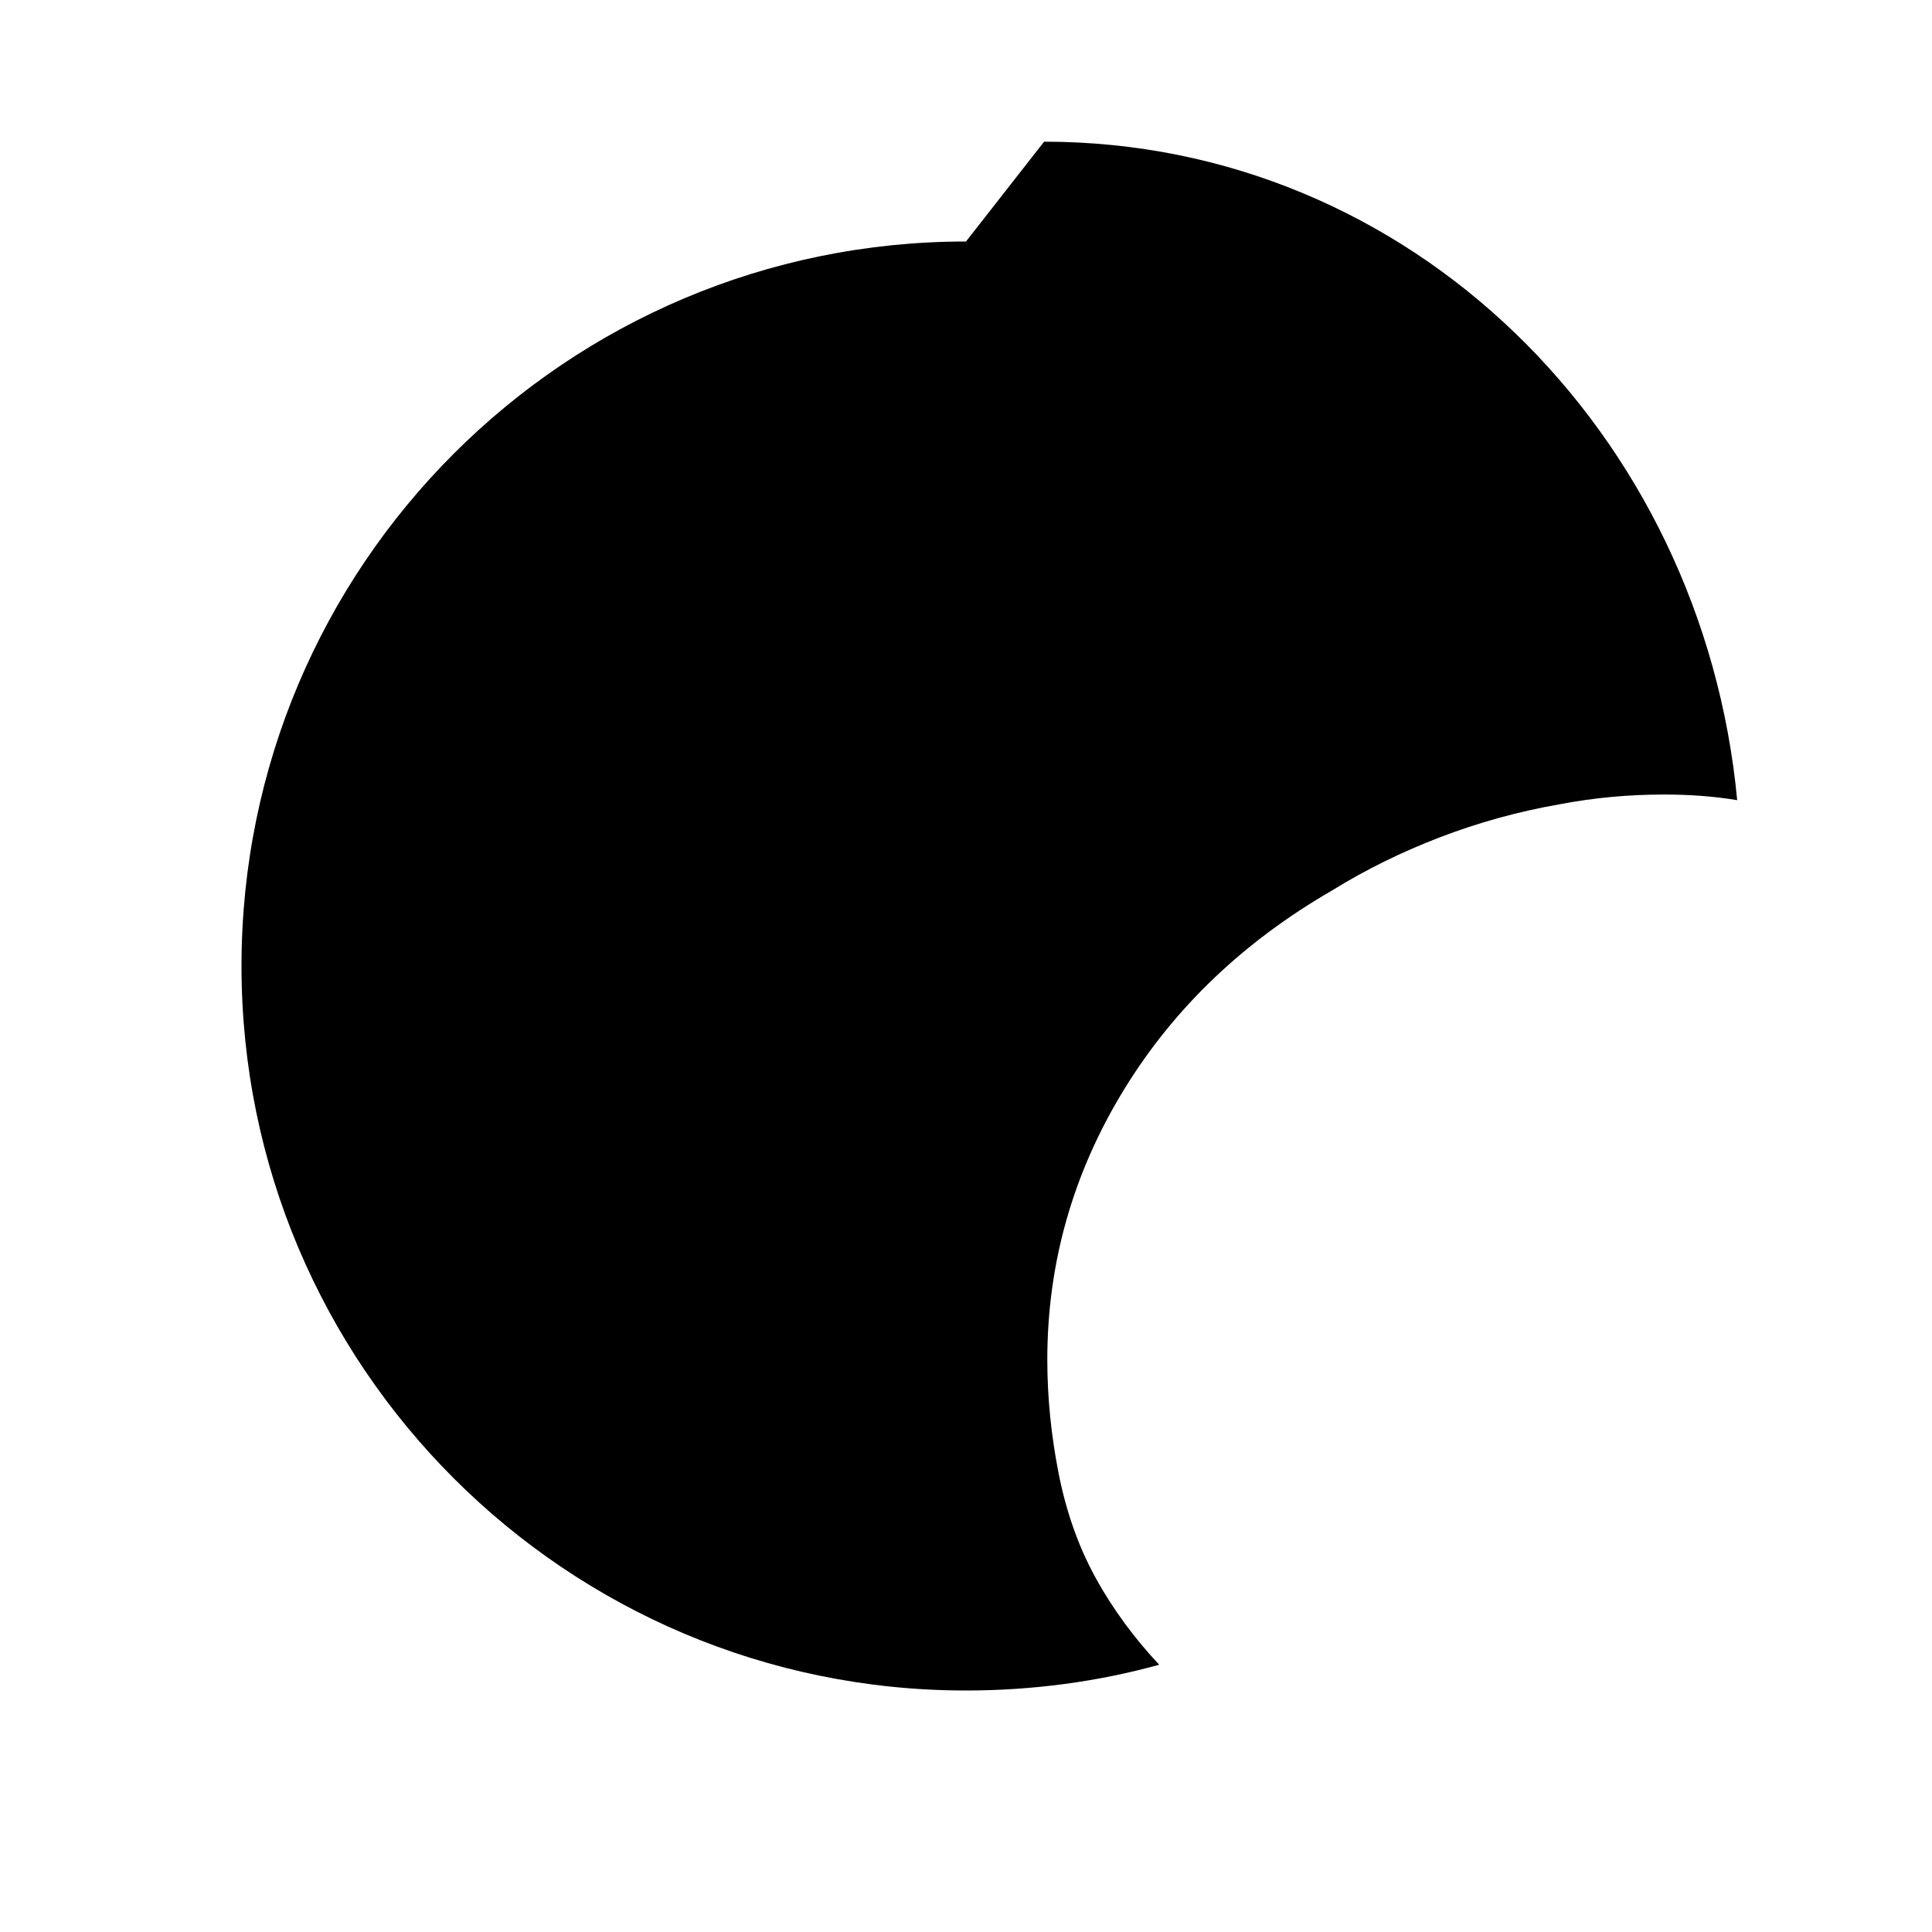
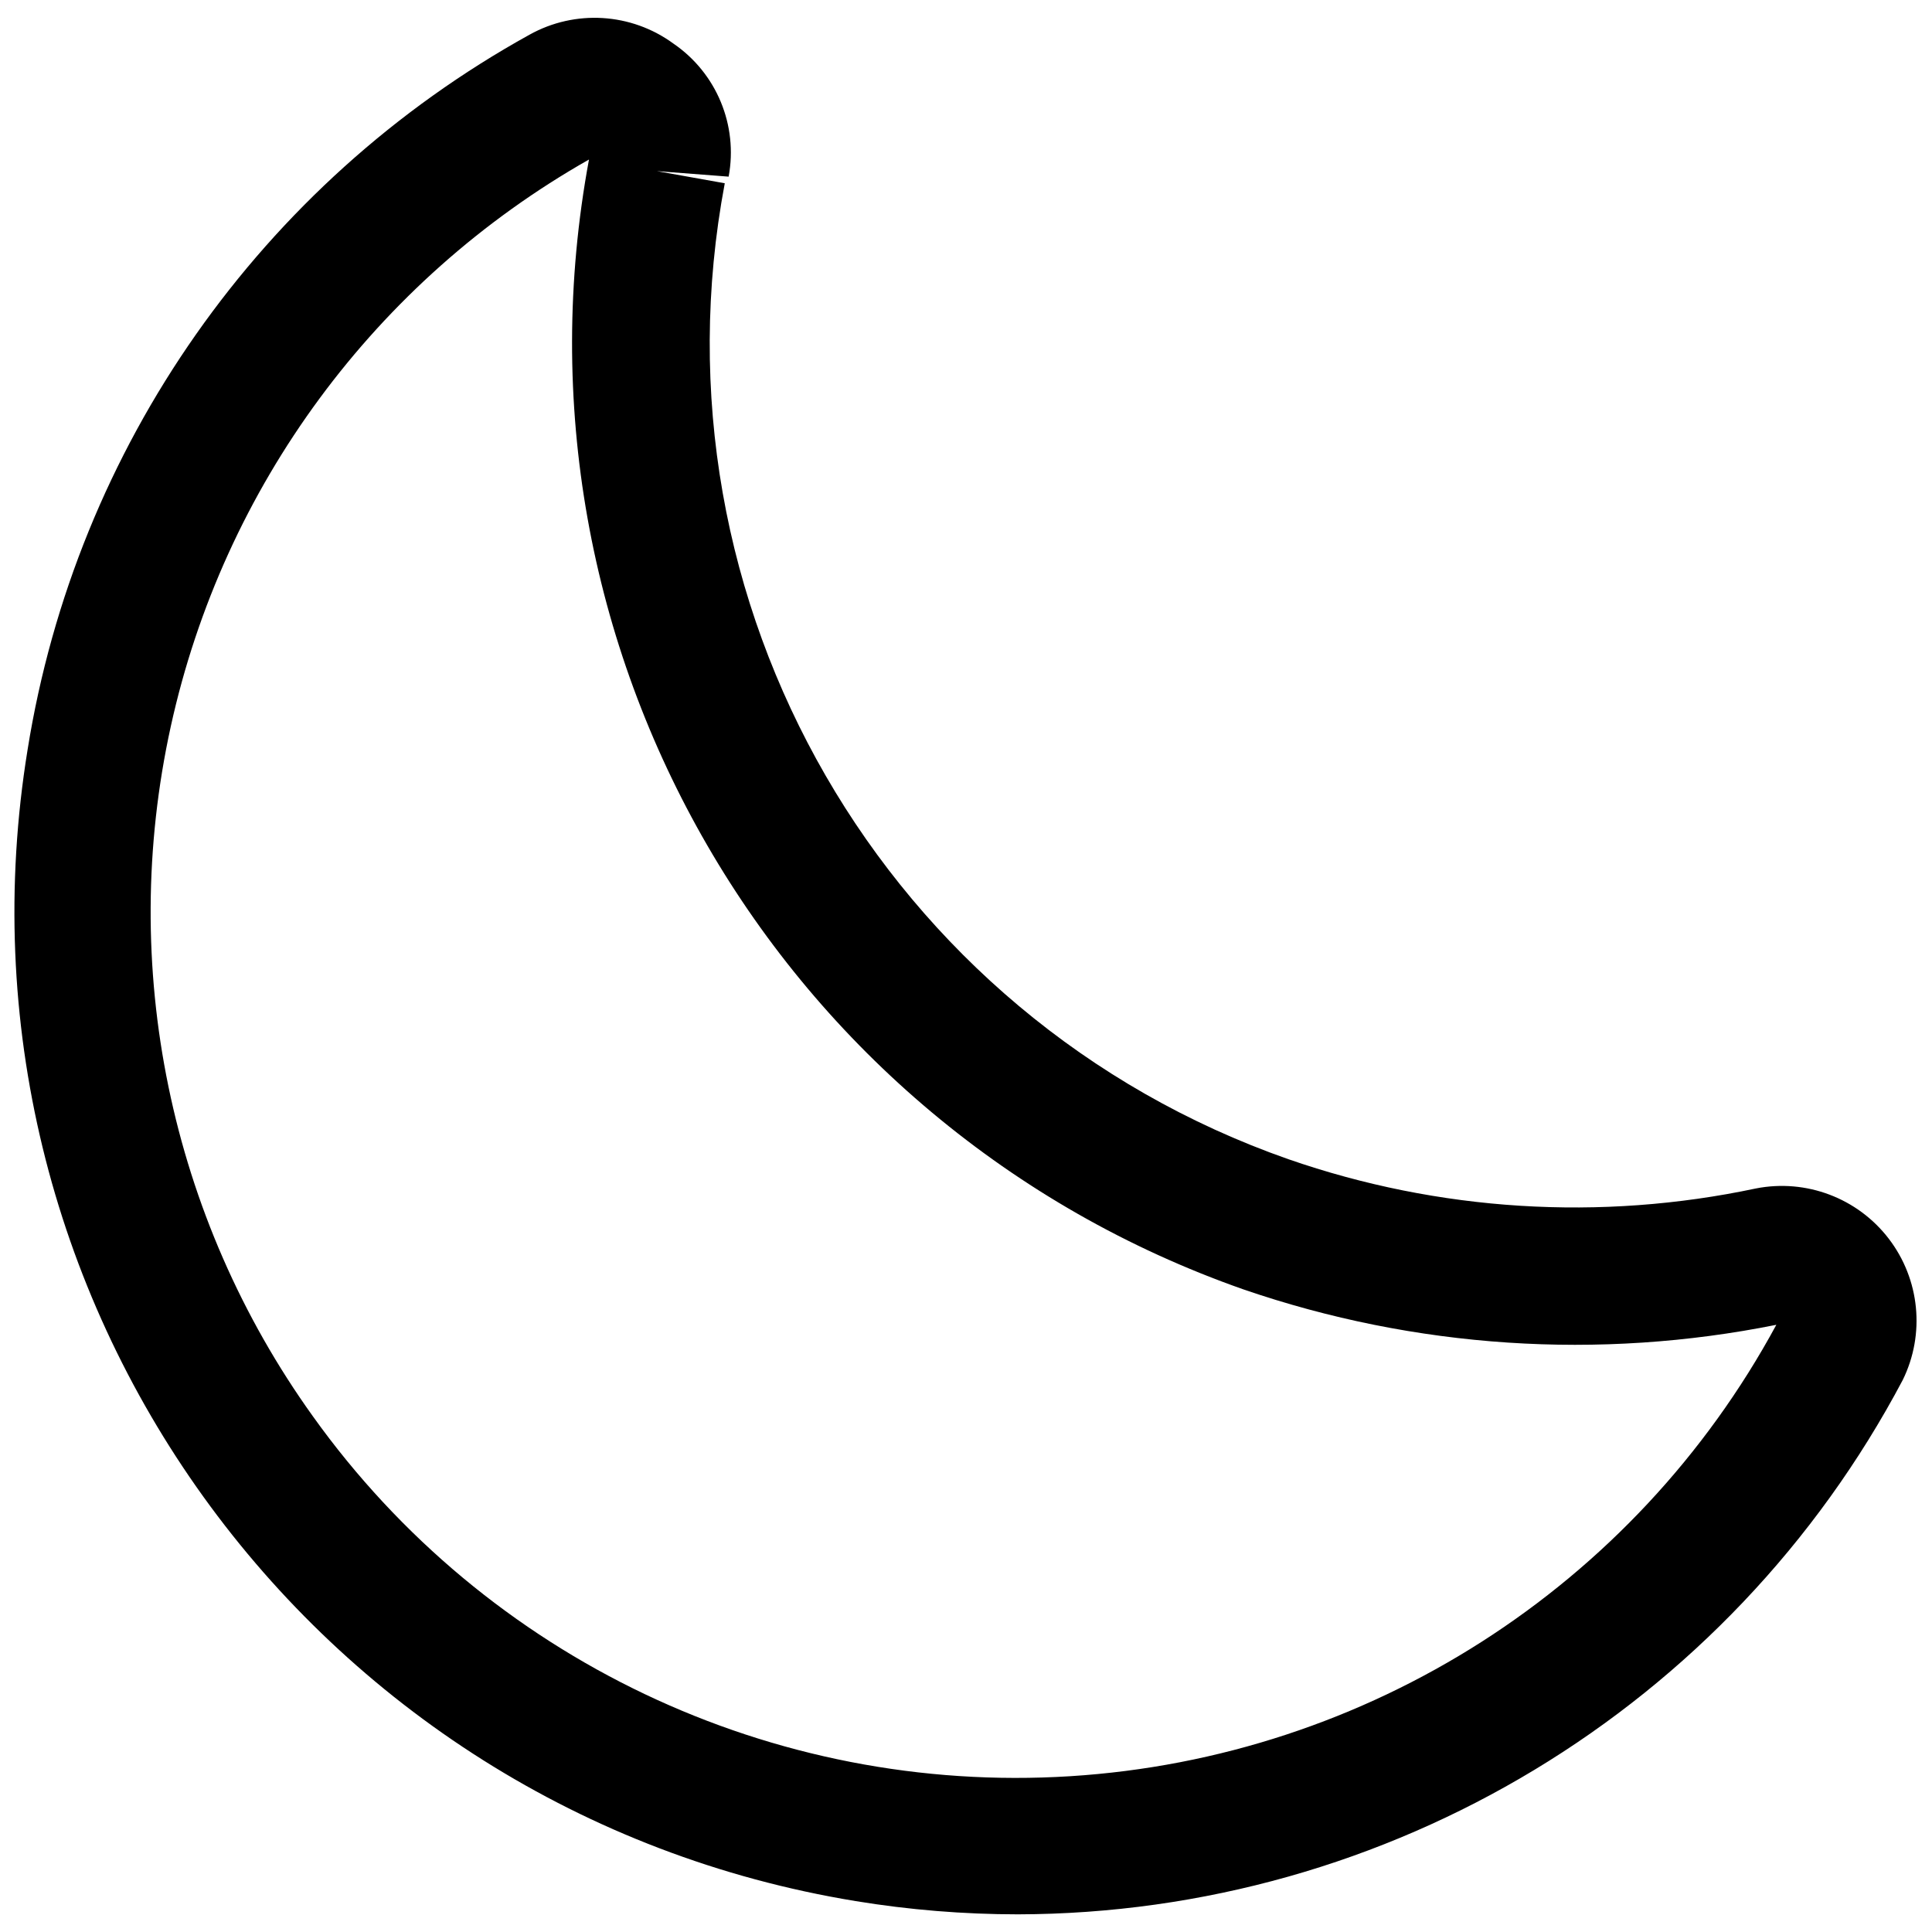
- <svg xmlns="http://www.w3.org/2000/svg" viewBox="0 0 24 24" fill="currentColor" width="24px" height="24px">
-   <path d="M12 3c-4.97 0-9 4.03-9 9s4.03 9 9 9c.83 0 1.64-.11 2.4-.32-.3-.32-.57-.68-.79-1.08-.22-.4-.37-.84-.46-1.3-.09-.46-.14-.93-.14-1.41 0-1.2.32-2.32.95-3.35.63-1.03 1.5-1.85 2.59-2.48.42-.26.87-.48 1.34-.66.47-.18.97-.32 1.49-.41.42-.08.85-.12 1.29-.12.31 0 .61.02.91.07-.43-4.56-4.05-8.18-8.61-8.18z" />
+ <svg xmlns="http://www.w3.org/2000/svg" fill="#000000" width="800px" height="800px" viewBox="0 0 35 35" data-name="Layer 2" id="Layer_2">
+   <path d="M18.44,34.68a18.22,18.22,0,0,1-2.94-.24,18.18,18.18,0,0,1-15-20.86A18.06,18.06,0,0,1,9.59.63,2.42,2.42,0,0,1,12.2.79a2.39,2.39,0,0,1,1,2.41L11.9,3.1l1.23.22A15.66,15.66,0,0,0,23.34,21h0a15.82,15.82,0,0,0,8.47.53A2.44,2.44,0,0,1,34.47,25,18.18,18.18,0,0,1,18.44,34.68ZM10.67,2.89a15.67,15.67,0,0,0-5,22.77A15.66,15.66,0,0,0,32.18,24a18.49,18.49,0,0,1-9.65-.64A18.18,18.18,0,0,1,10.67,2.89Z" />
</svg>
